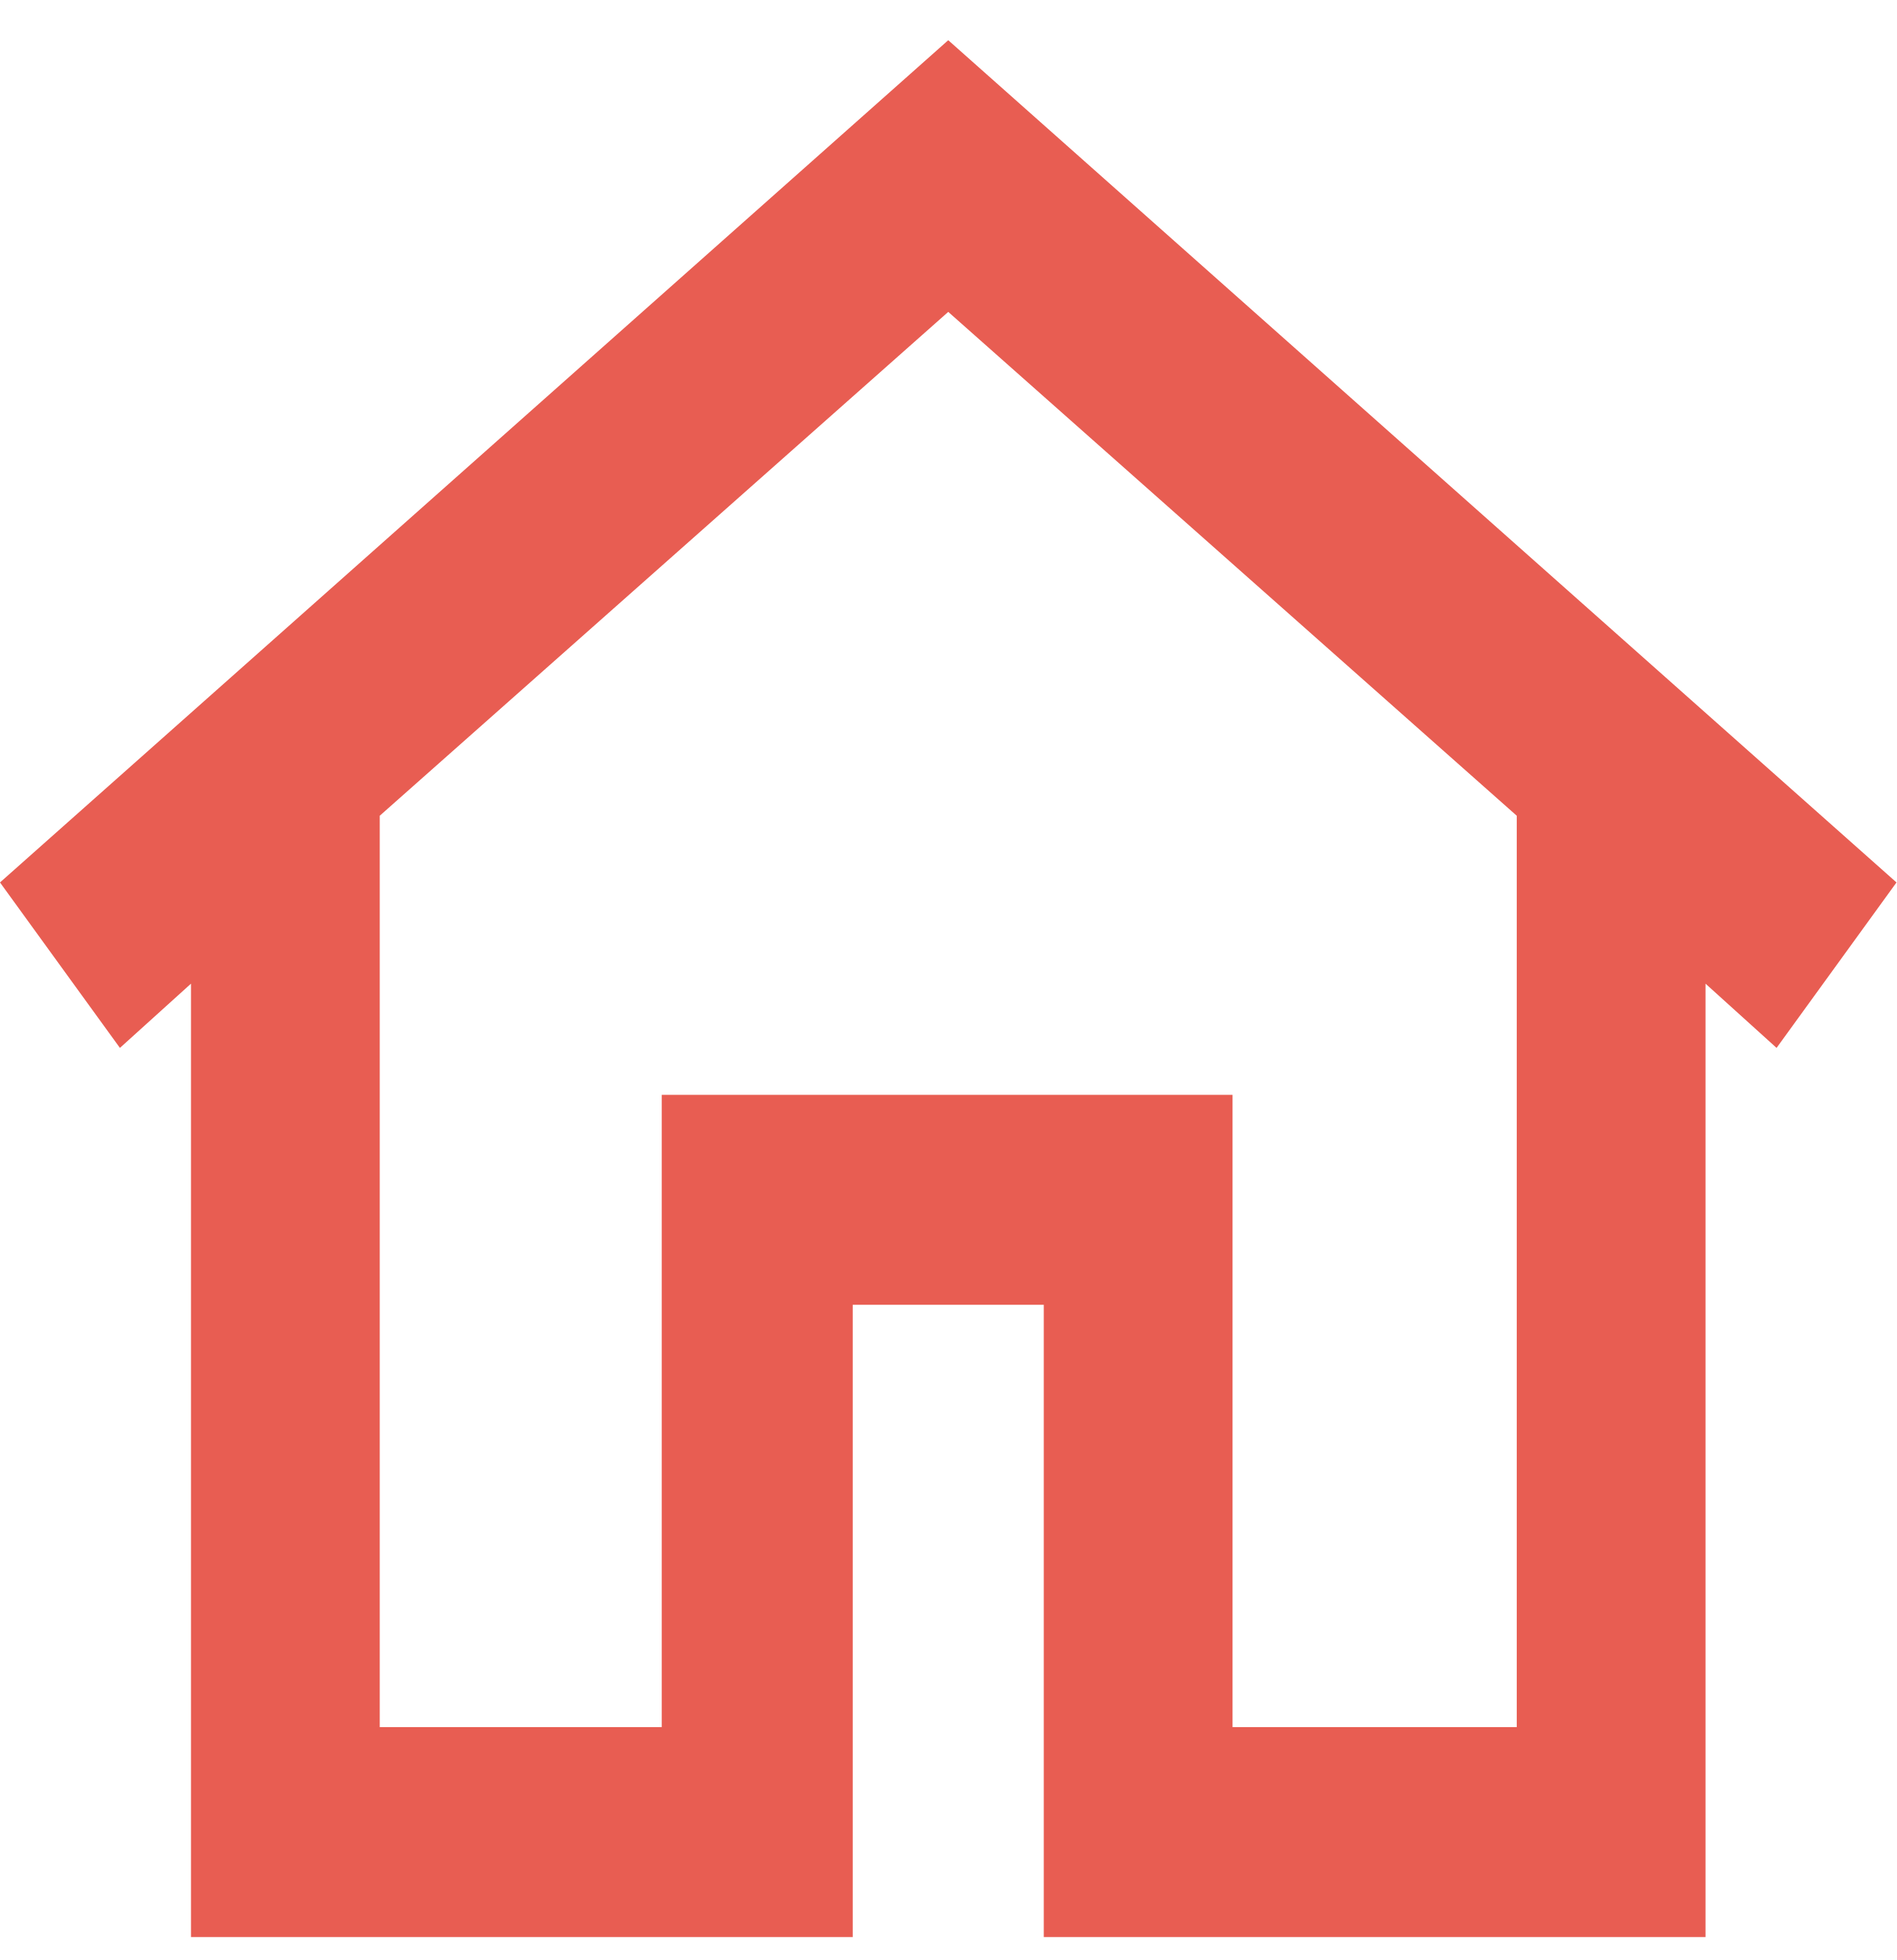
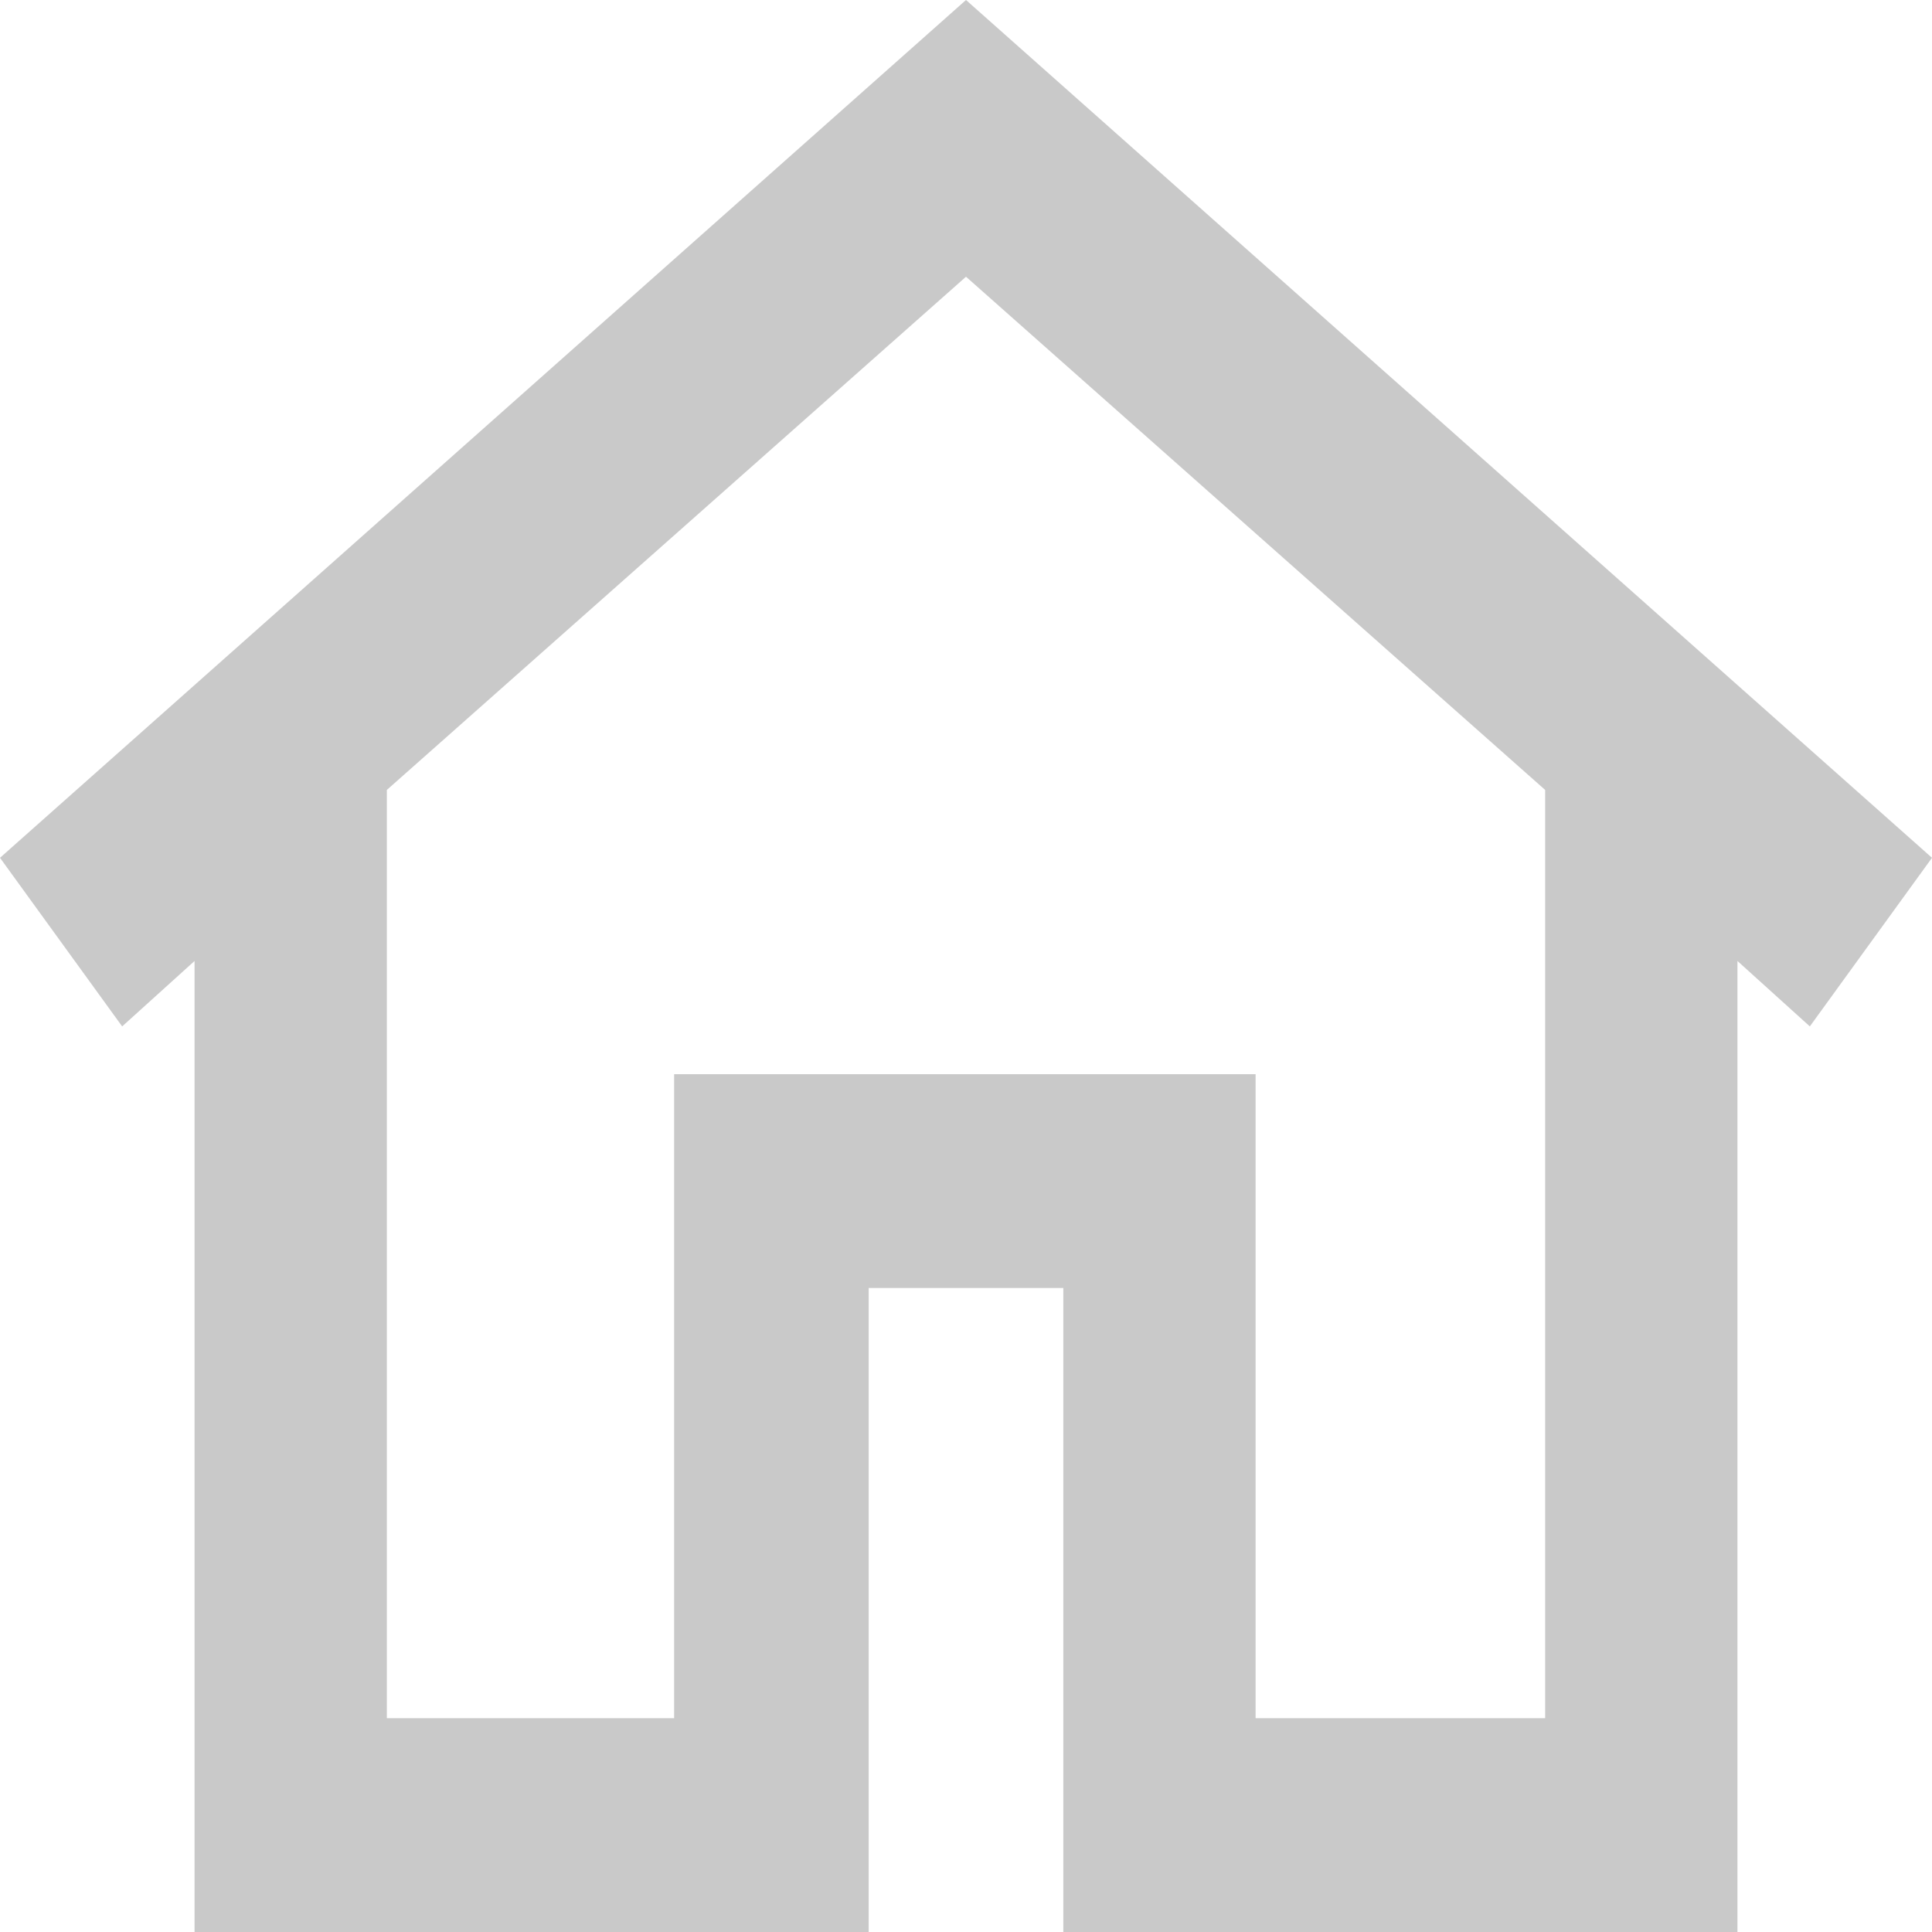
- <svg xmlns="http://www.w3.org/2000/svg" width="30" height="31" viewBox="0 0 30 31" fill="none">
-   <path d="M15 0.636L0 13.957L1.897 16.574L3.021 15.558V30.637H13.489V20.637H16.511V30.637H26.979V15.558L28.103 16.574L30 13.957L15 0.636ZM23.993 27.316H19.497V17.316H10.468V27.316H6.007V12.902L15 4.933L23.993 12.902V27.316Z" fill="#E85D52" />
+ <svg xmlns="http://www.w3.org/2000/svg" width="30" height="30" viewBox="0 0 30 30" fill="none">
+   <path d="M15 0L0 13.32L1.897 15.938L3.021 14.922V30H13.489V20H16.511V30H26.979V14.922L28.103 15.938L30 13.32L15 0ZM23.993 26.68H19.497V16.68H10.468V26.68H6.007V12.266L15 4.297L23.993 12.266V26.68Z" fill="#C9C9C9" />
</svg>
